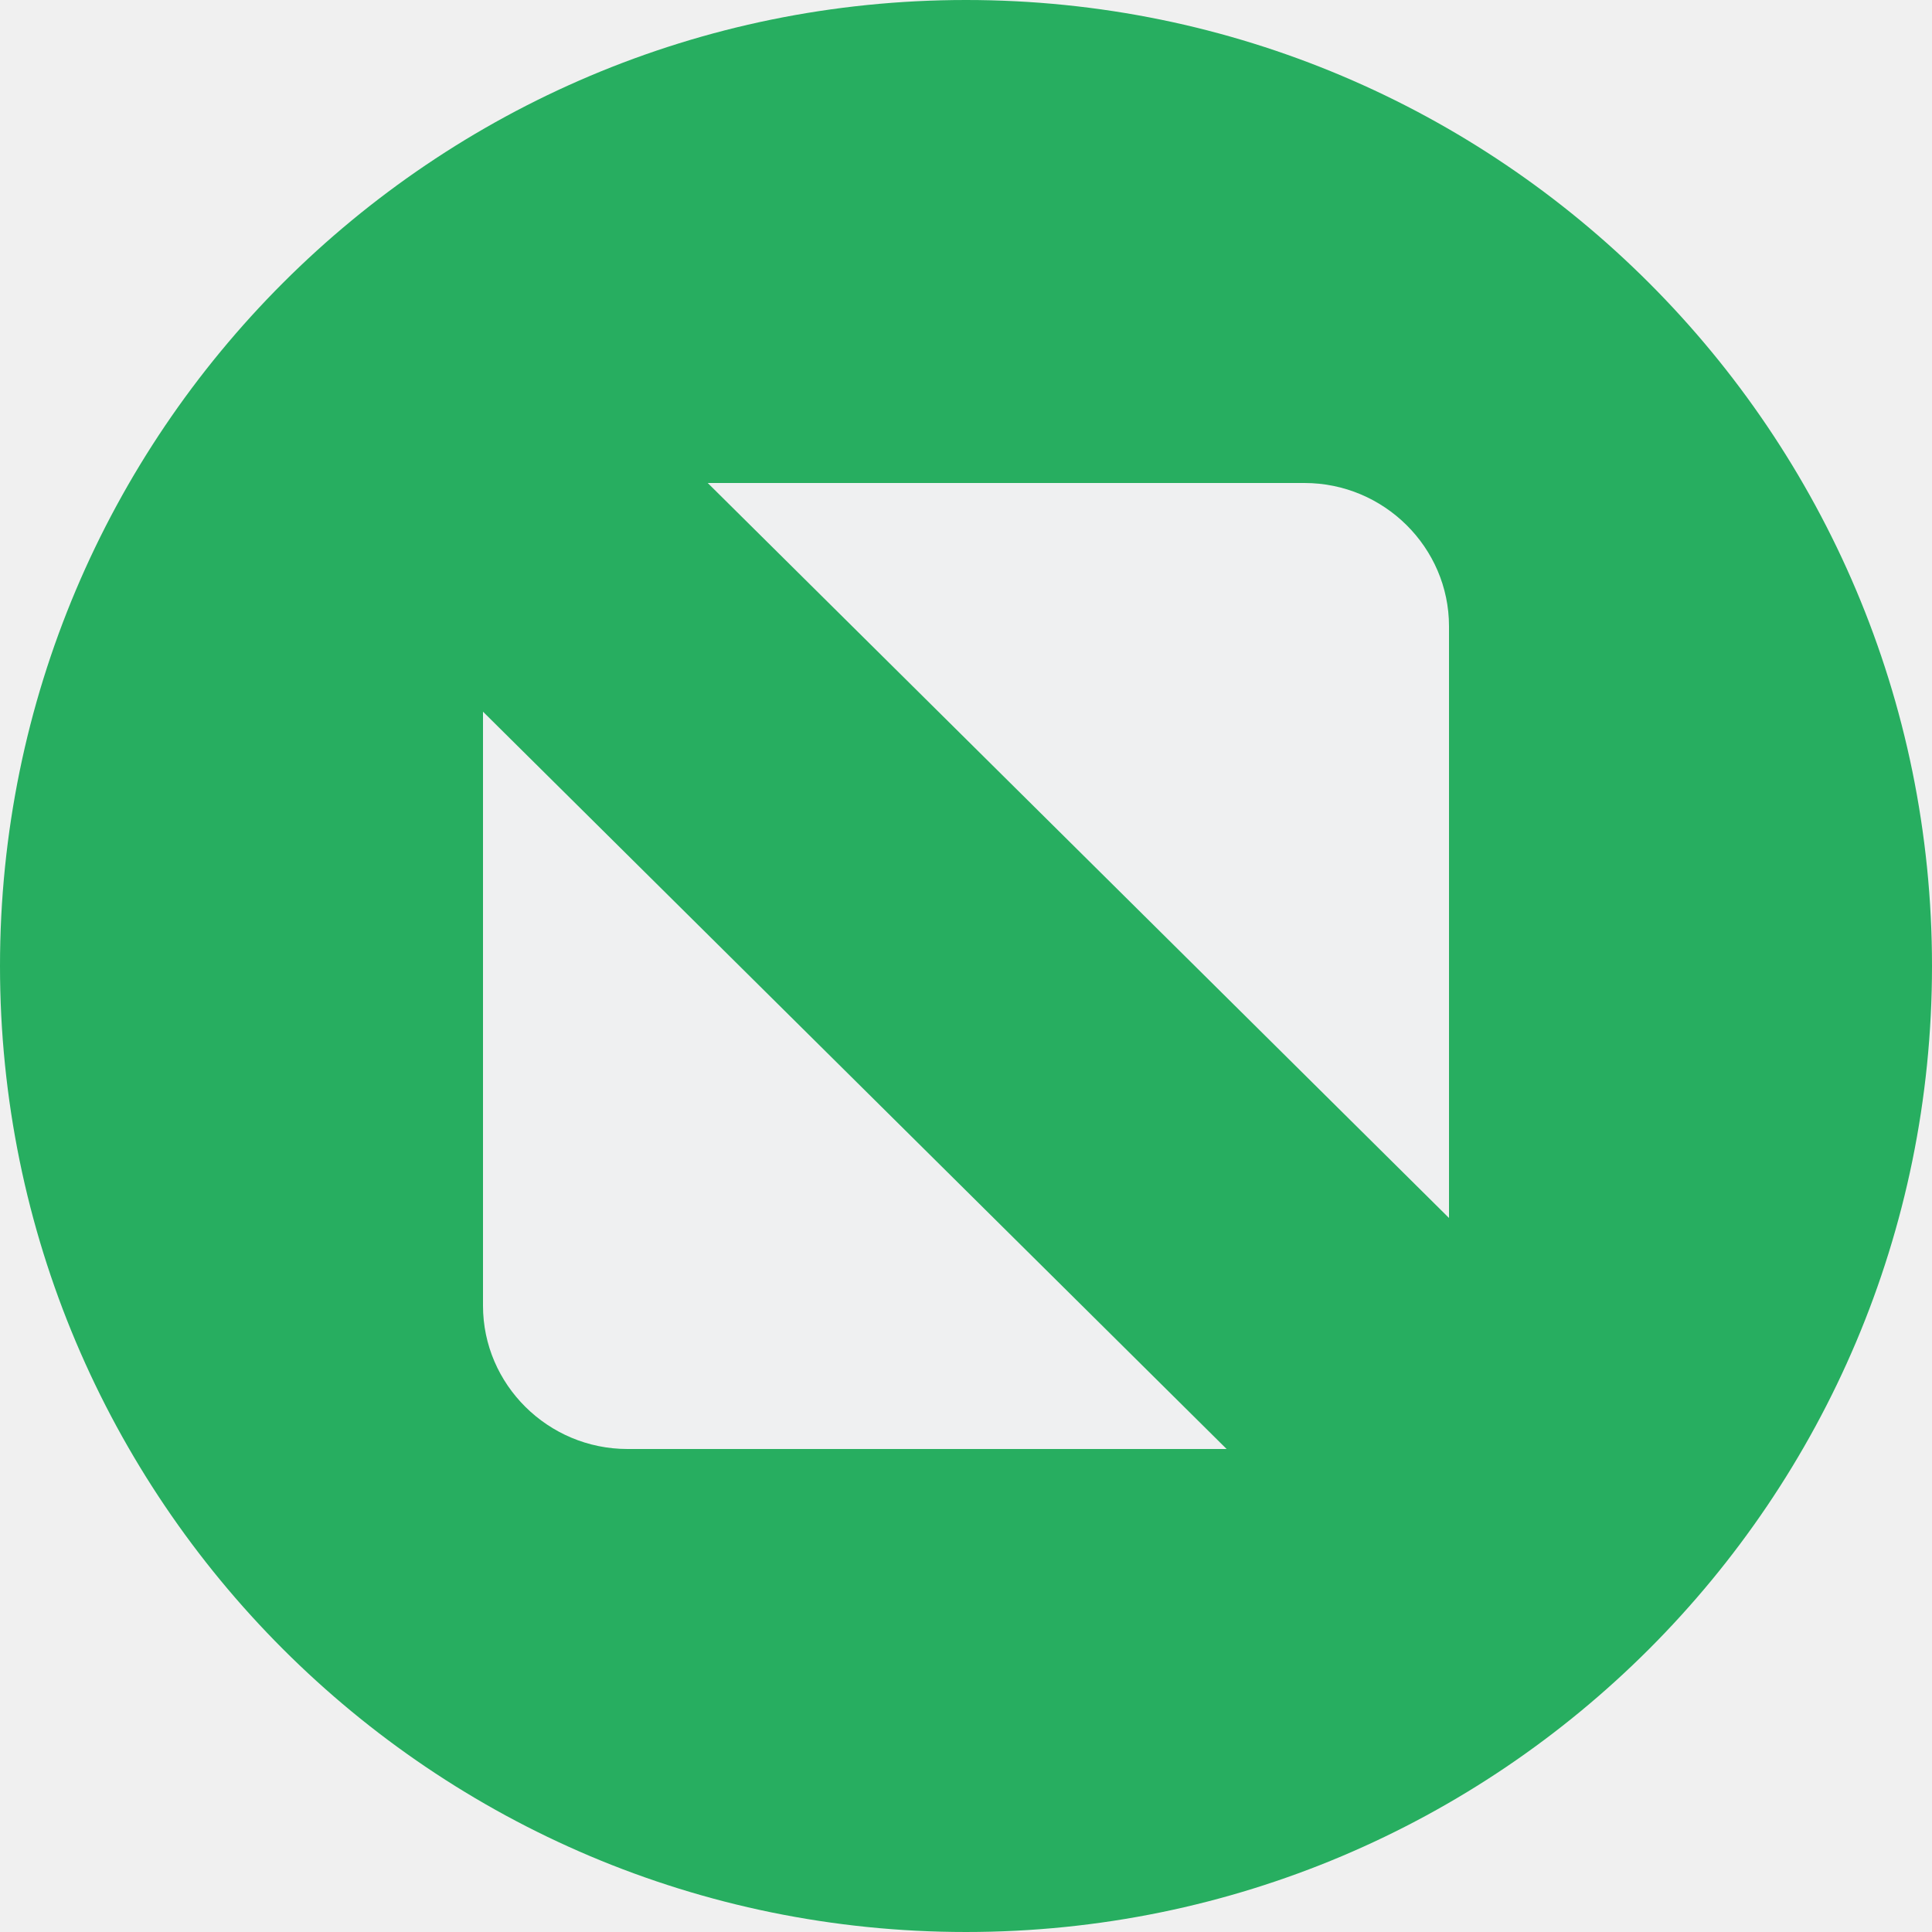
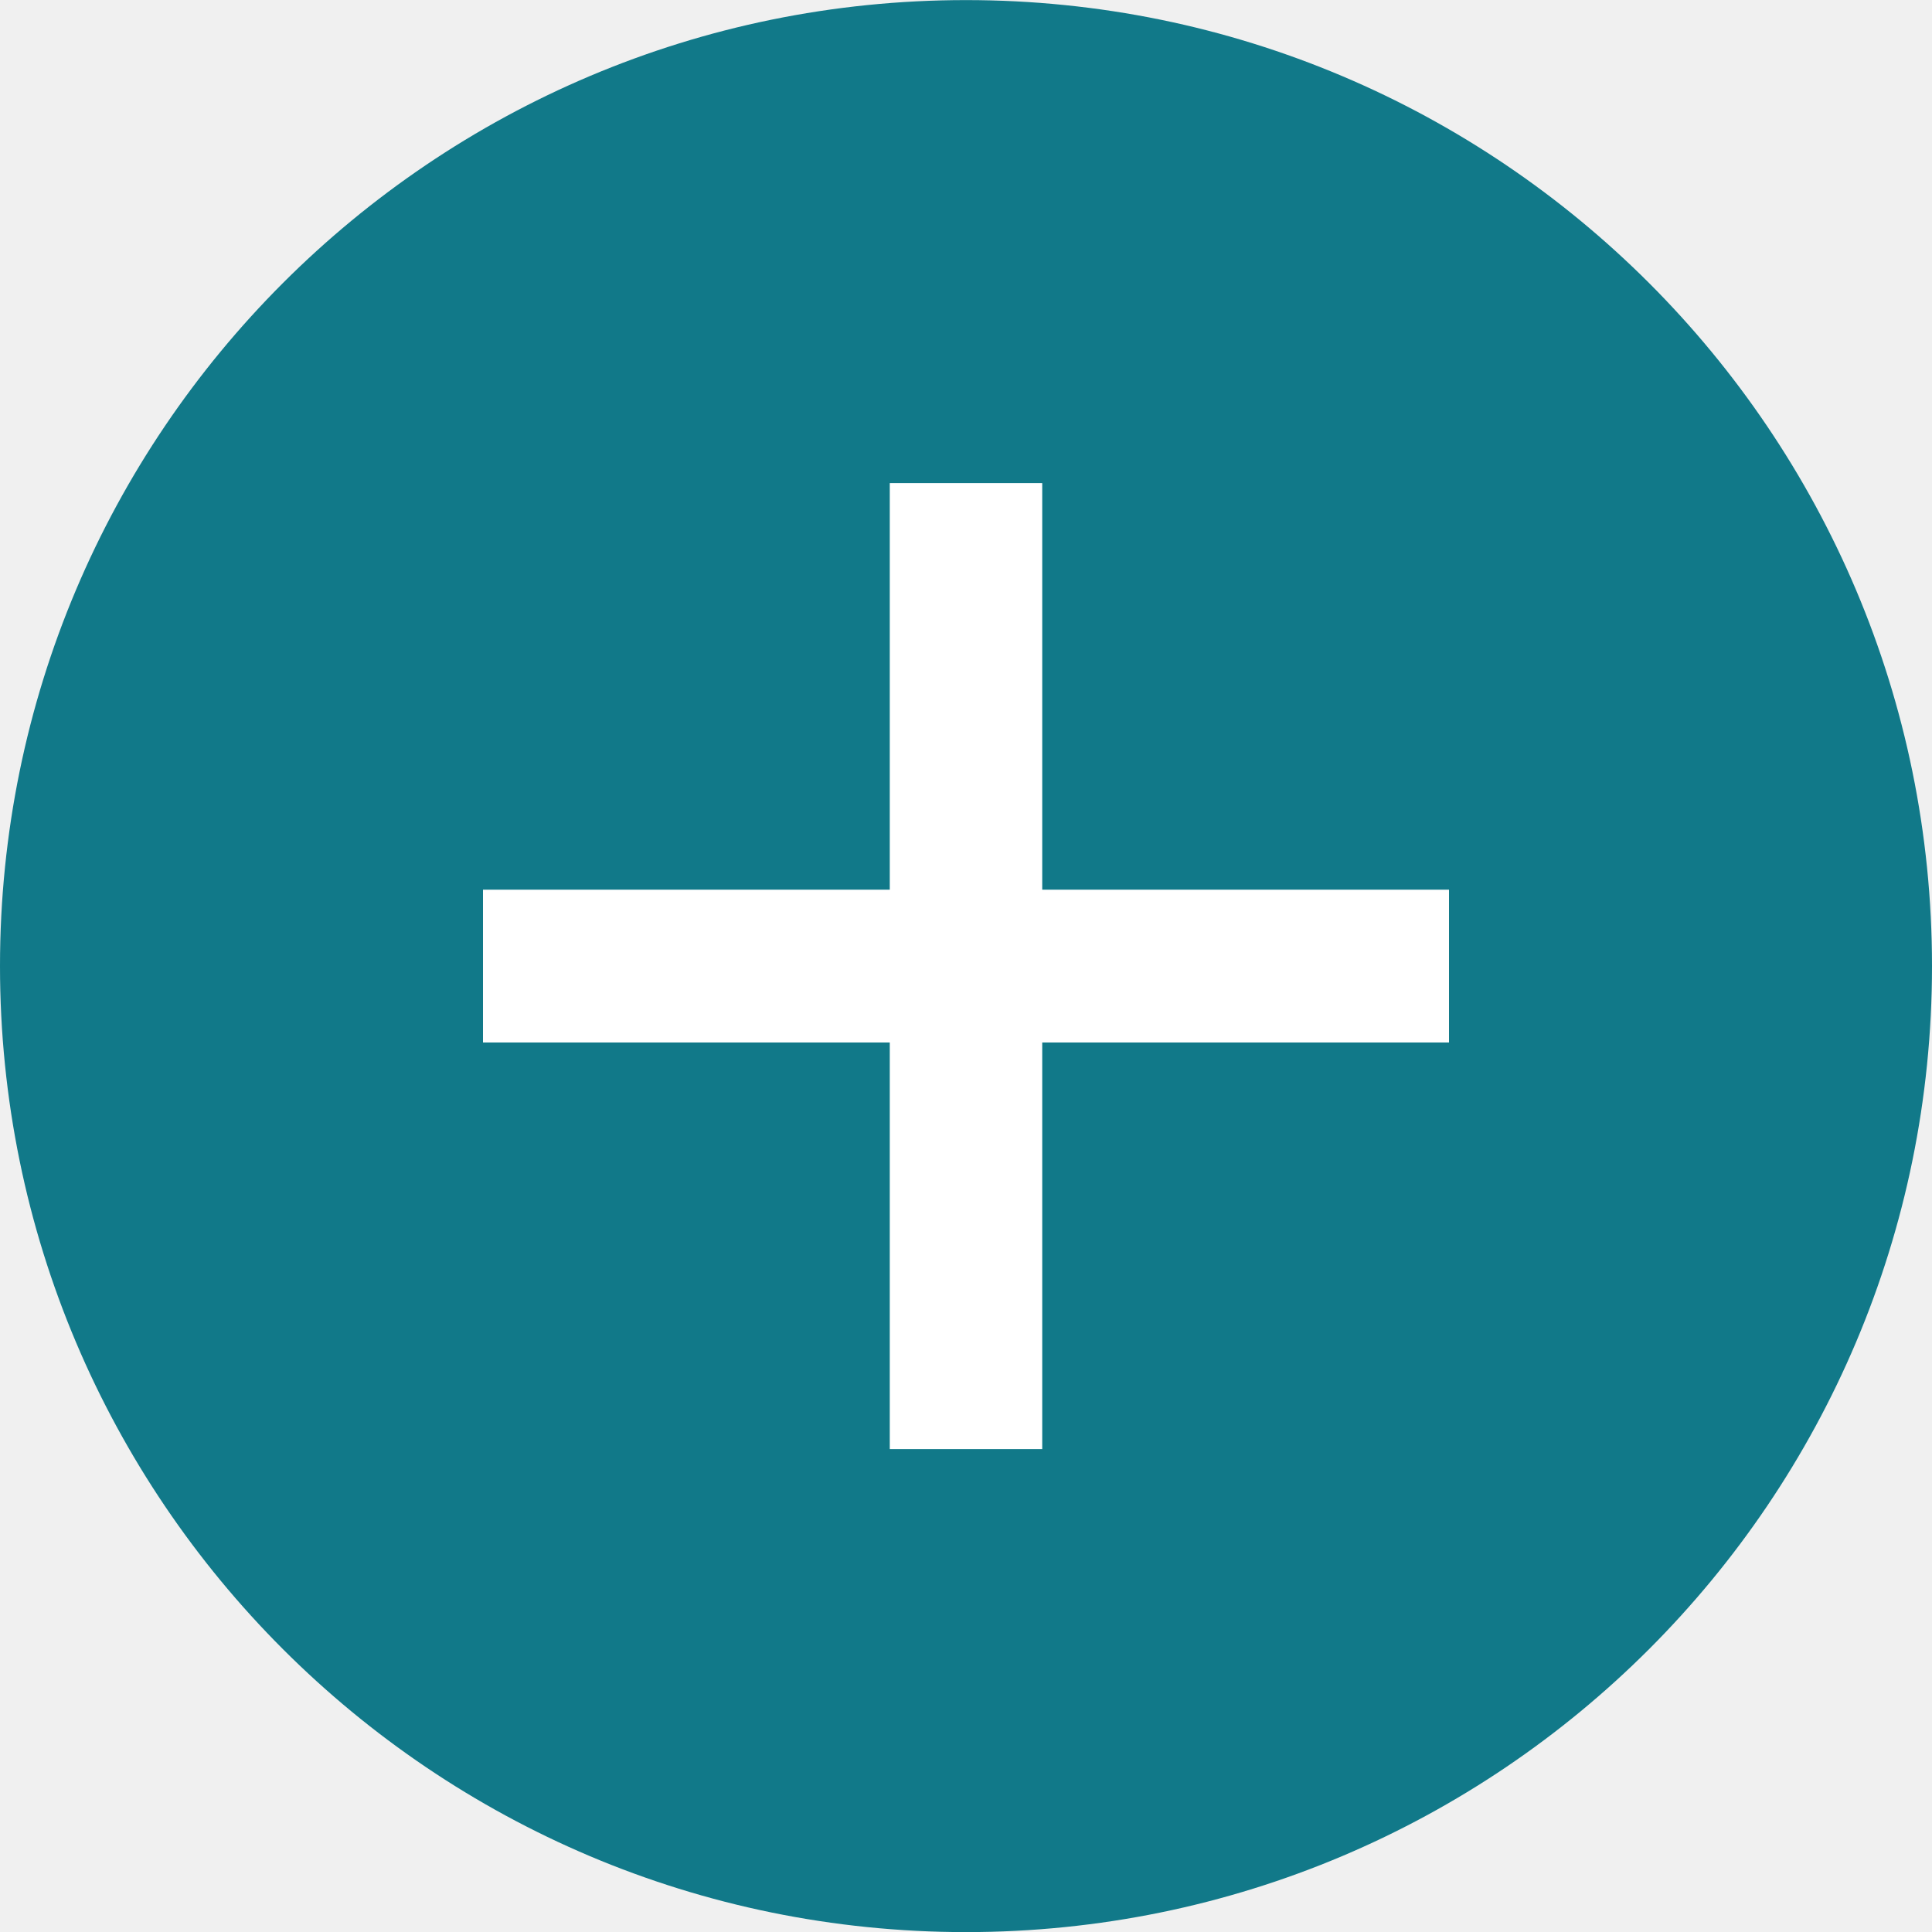
<svg xmlns="http://www.w3.org/2000/svg" viewBox="0 0 50 50" version="1.2" baseProfile="tiny">
  <defs>
</defs>
  <g fill="none" stroke="black" stroke-width="1" fill-rule="evenodd" stroke-linecap="square" stroke-linejoin="bevel">
-     <g fill="#27ae60" fill-opacity="1" stroke="none" transform="matrix(0.0552956,0,0,-0.0552956,-3.20384,48.8607)" font-family="Noto Sans" font-size="10" font-weight="400" font-style="normal">
-       <path vector-effect="none" fill-rule="nonzero" d="M510.06,-20.603 C759.752,-20.603 962.171,181.816 962.171,431.512 C962.171,681.208 759.752,883.627 510.06,883.627 C260.36,883.627 57.94,681.208 57.94,431.512 C57.94,181.816 260.36,-20.603 510.06,-20.603 " />
+     <g fill="#117989" fill-opacity="1" stroke="none" transform="matrix(2.27273,0,0,2.27273,-2.27273,-2498.91)" font-family="Source Code Pro" font-size="11" font-weight="400" font-style="normal">
+       <circle cx="12" cy="1110.52" r="11" />
    </g>
-     <g fill="#eff0f1" fill-opacity="1" stroke="none" transform="matrix(0.0578019,0,0,-0.0573117,-0.0281215,49.7527)" font-family="Noto Sans" font-size="10" font-weight="400" font-style="normal">
-       <path vector-effect="none" fill-rule="nonzero" d="M317.364,650.001 L584.563,650.001 C620.142,650.001 649.255,620.888 649.255,585.306 L649.255,318.11 L317.364,650.001 M549.688,213.79 L281.435,213.79 C245.852,213.79 216.743,242.899 216.743,278.481 L216.743,546.735 L549.688,213.79" />
+     <g fill="#ffffff" fill-opacity="1" stroke="none" transform="matrix(2.27273,0,0,2.27273,-2.27273,-2498.91)" font-family="Source Code Pro" font-size="11" font-weight="400" font-style="normal">
+       <path vector-effect="none" fill-rule="nonzero" d="M11.132,1105.02 L11.132,1109.65 L6.5,1109.65 L6.5,1111.39 L11.132,1111.39 L11.132,1116.02 L12.868,1116.02 L12.868,1111.39 L17.5,1111.39 L17.5,1109.65 L12.868,1109.65 L12.868,1105.02 L11.132,1105.02" />
    </g>
-     <g fill="none" stroke="#000000" stroke-opacity="1" stroke-width="1" stroke-linecap="square" stroke-linejoin="bevel" transform="matrix(1,0,0,1,0,0)" font-family="Noto Sans" font-size="10" font-weight="400" font-style="normal">
+     <g fill="none" stroke="#000000" stroke-opacity="1" stroke-width="1" stroke-linecap="square" stroke-linejoin="bevel" transform="matrix(1,0,0,1,0,0)" font-family="Source Code Pro" font-size="11" font-weight="400" font-style="normal">
</g>
  </g>
</svg>
